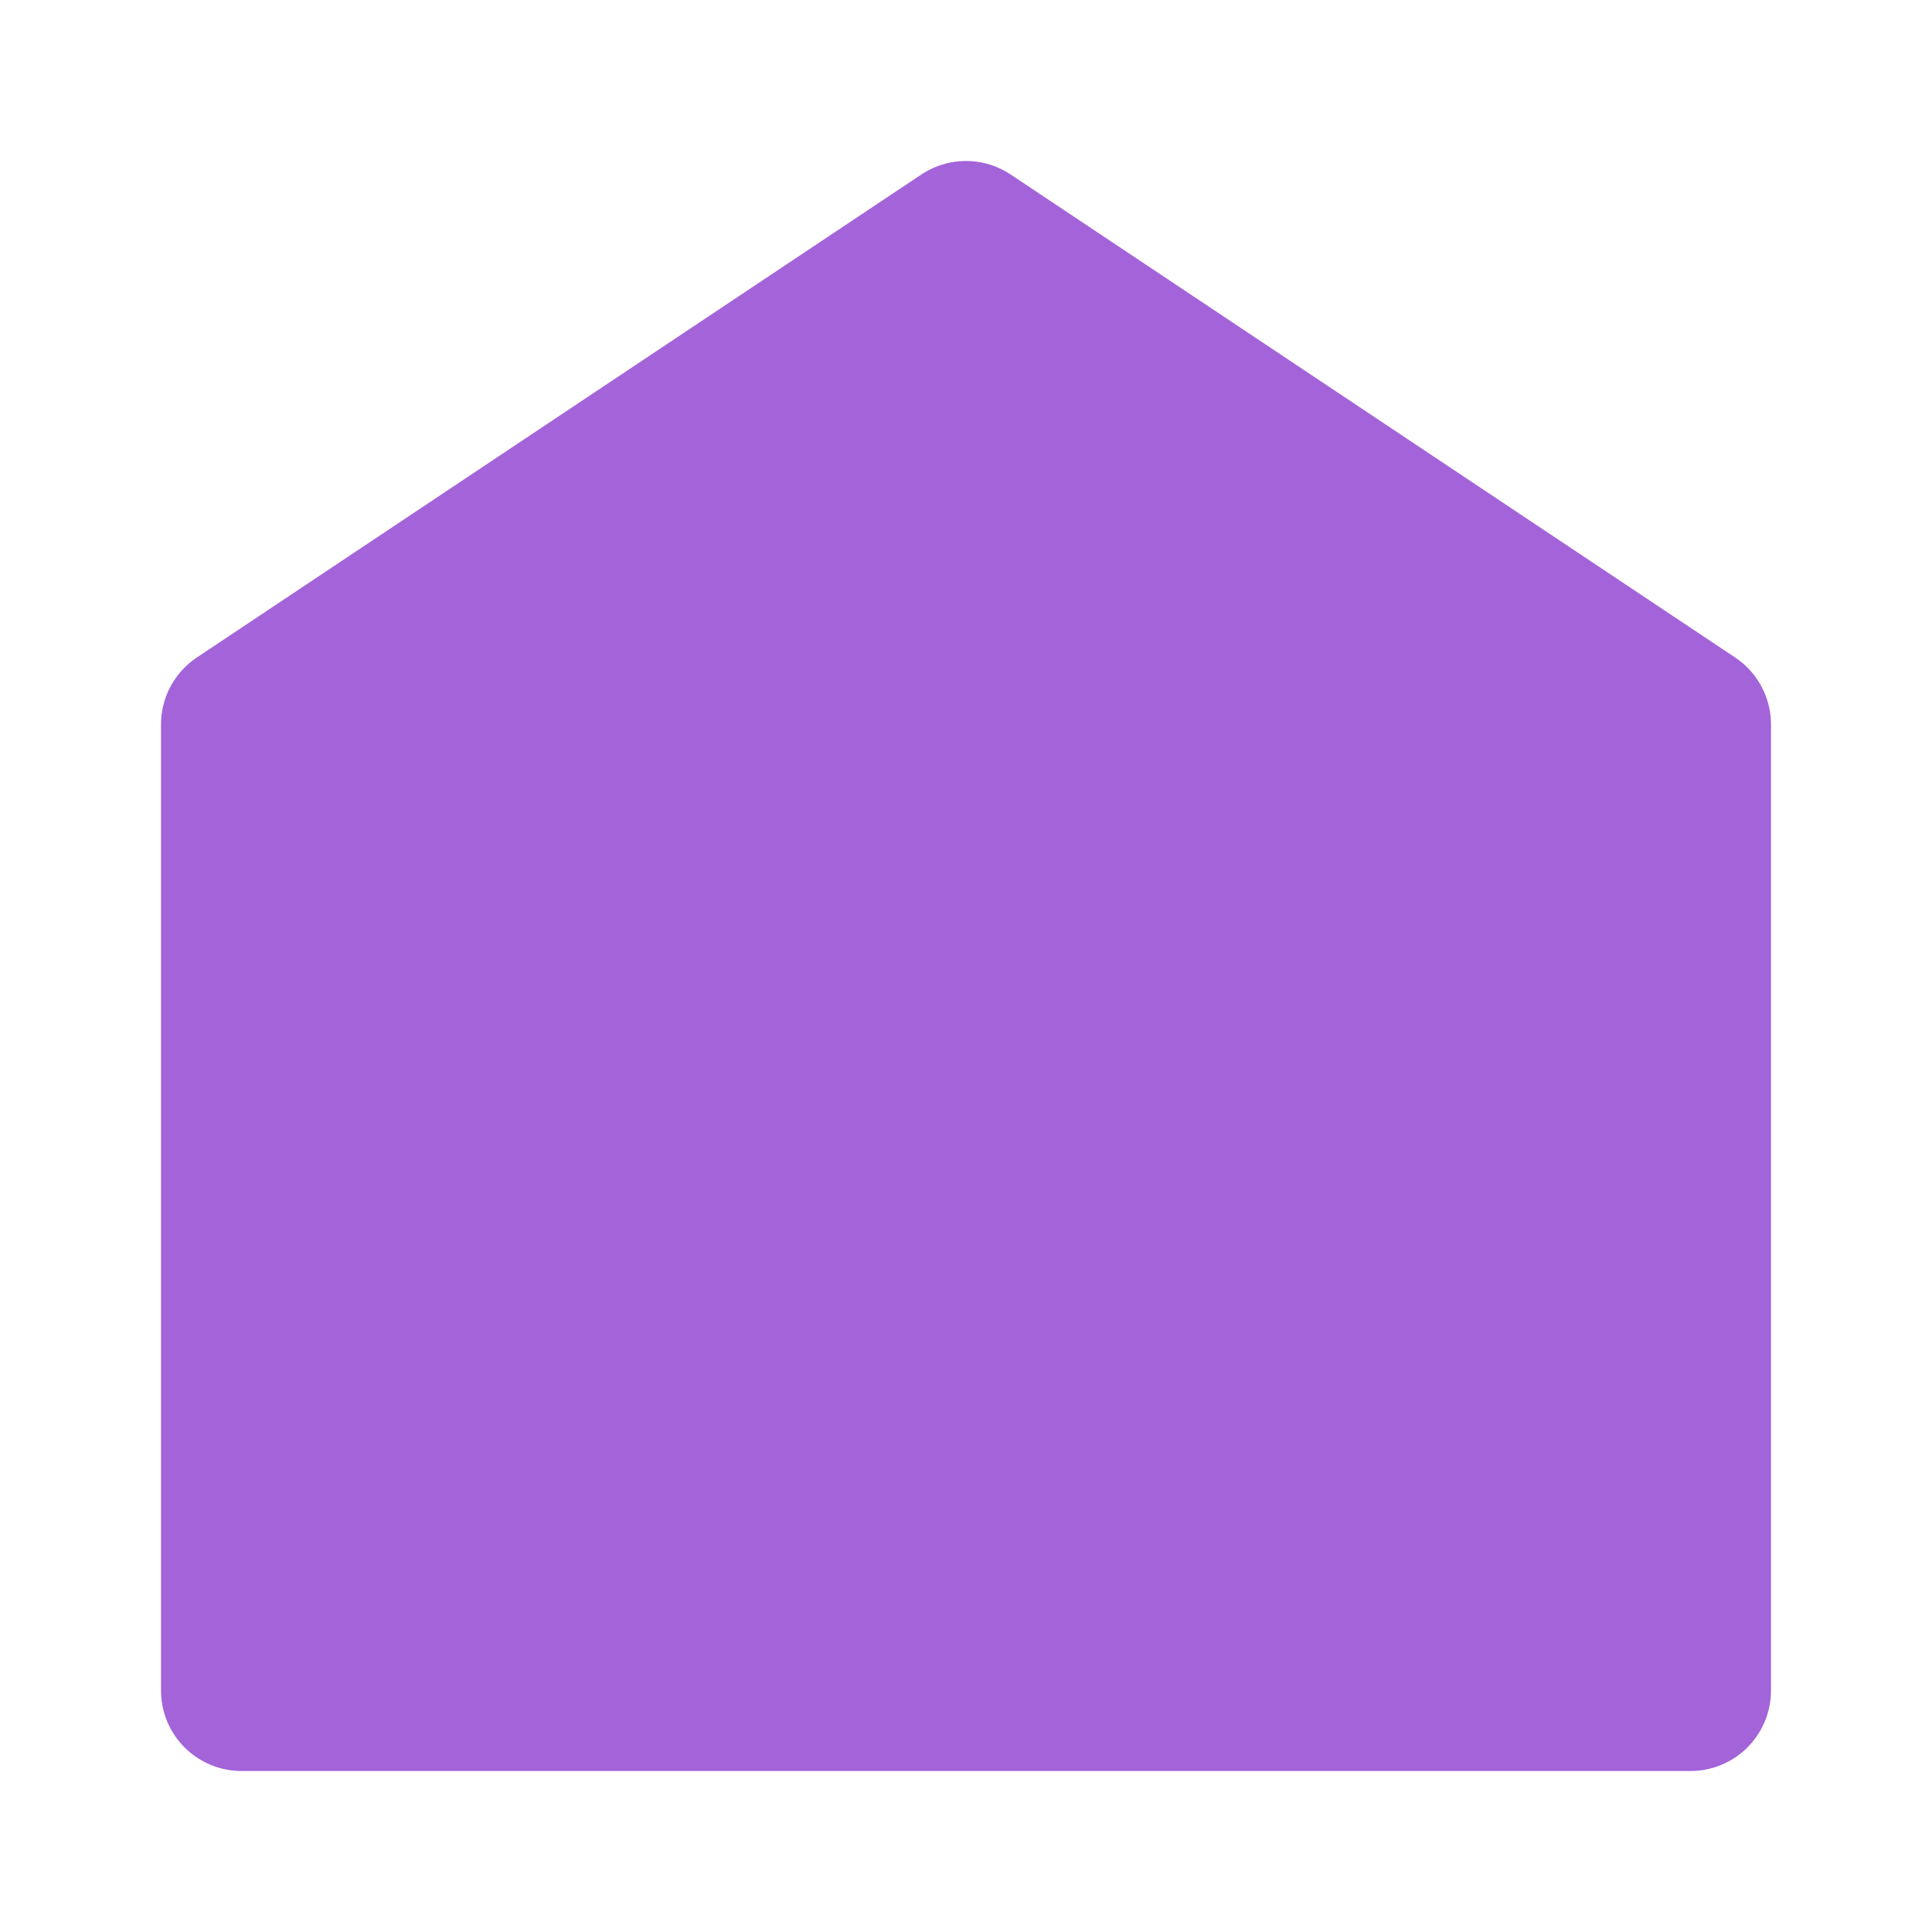
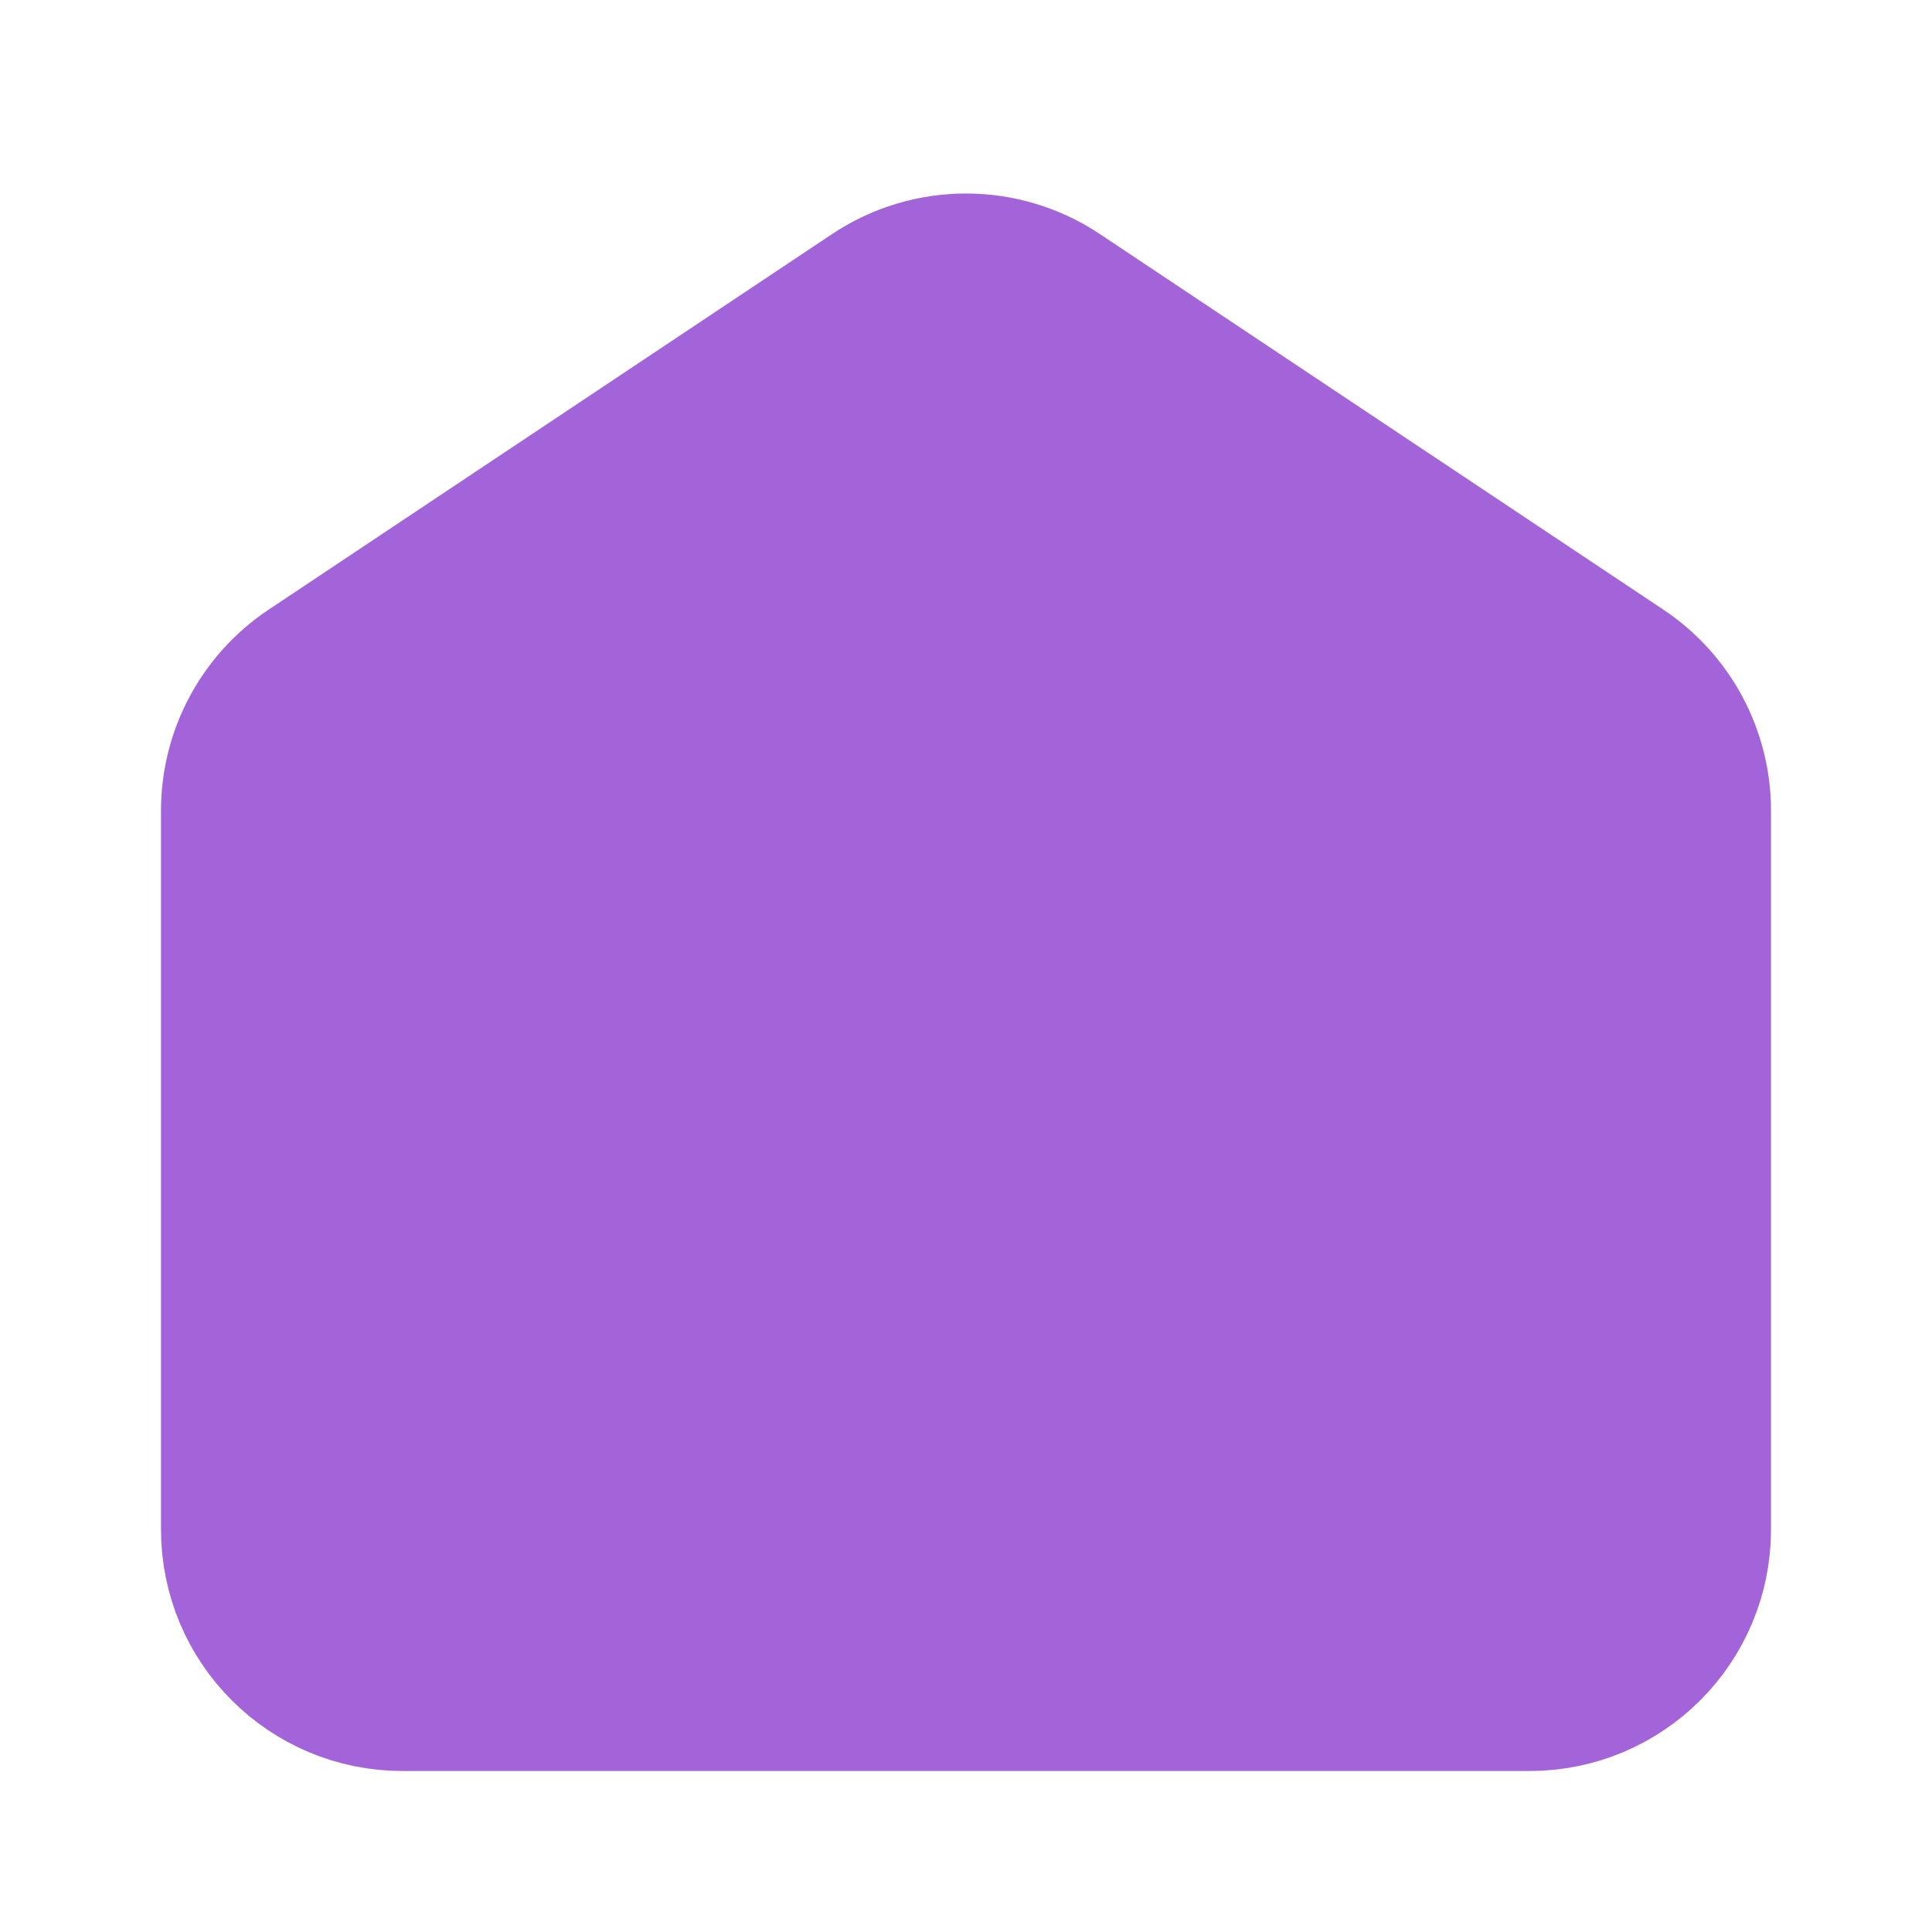
<svg xmlns="http://www.w3.org/2000/svg" width="24" height="24" viewBox="0 0 24 24" fill="none">
-   <path d="M3 9L12 3L21 9V21H3V9Z" fill="#A363D9" stroke="#A363D9" stroke-width="2" stroke-linejoin="round" />
+   <path d="M3 10.07C3 9.402 3.334 8.777 3.891 8.406L10.891 3.74C11.562 3.292 12.438 3.292 13.109 3.74L20.109 8.406C20.666 8.777 21 9.402 21 10.07V19C21 20.105 20.105 21 19 21H5C3.895 21 3 20.105 3 19V10.07Z" fill="#A363D9" stroke="#A363D9" stroke-width="2" stroke-linejoin="round" />
</svg>
